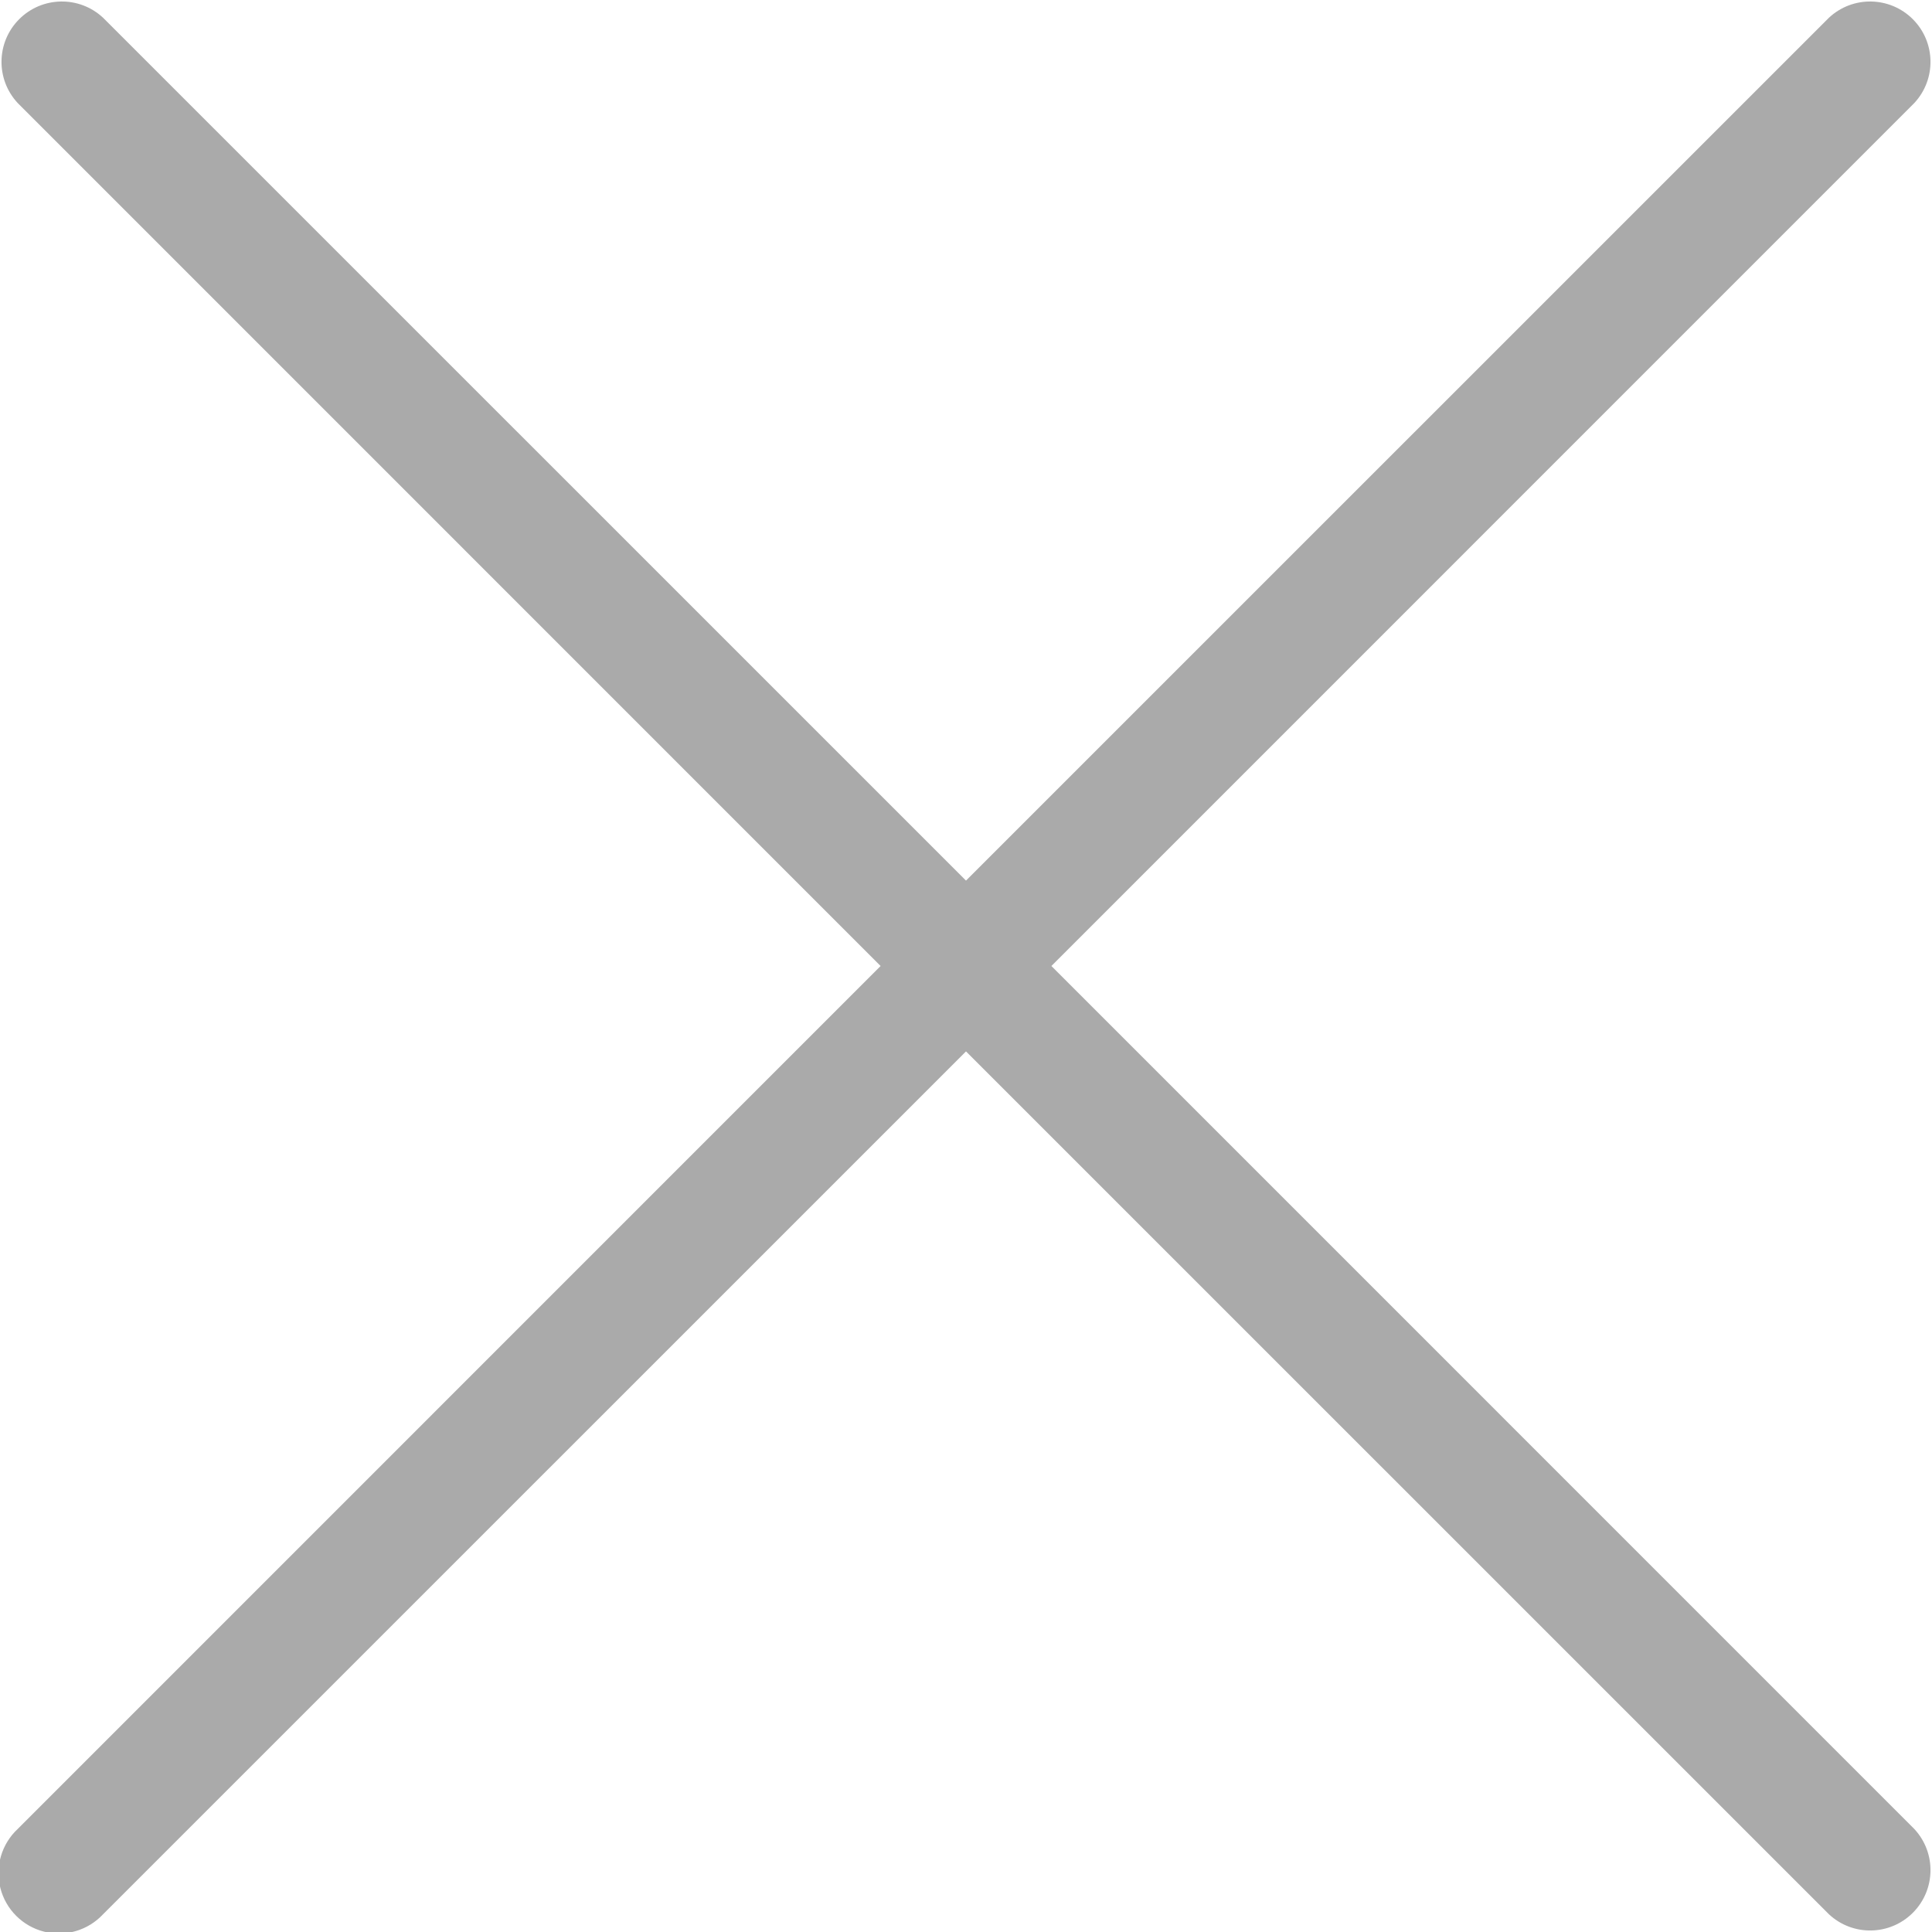
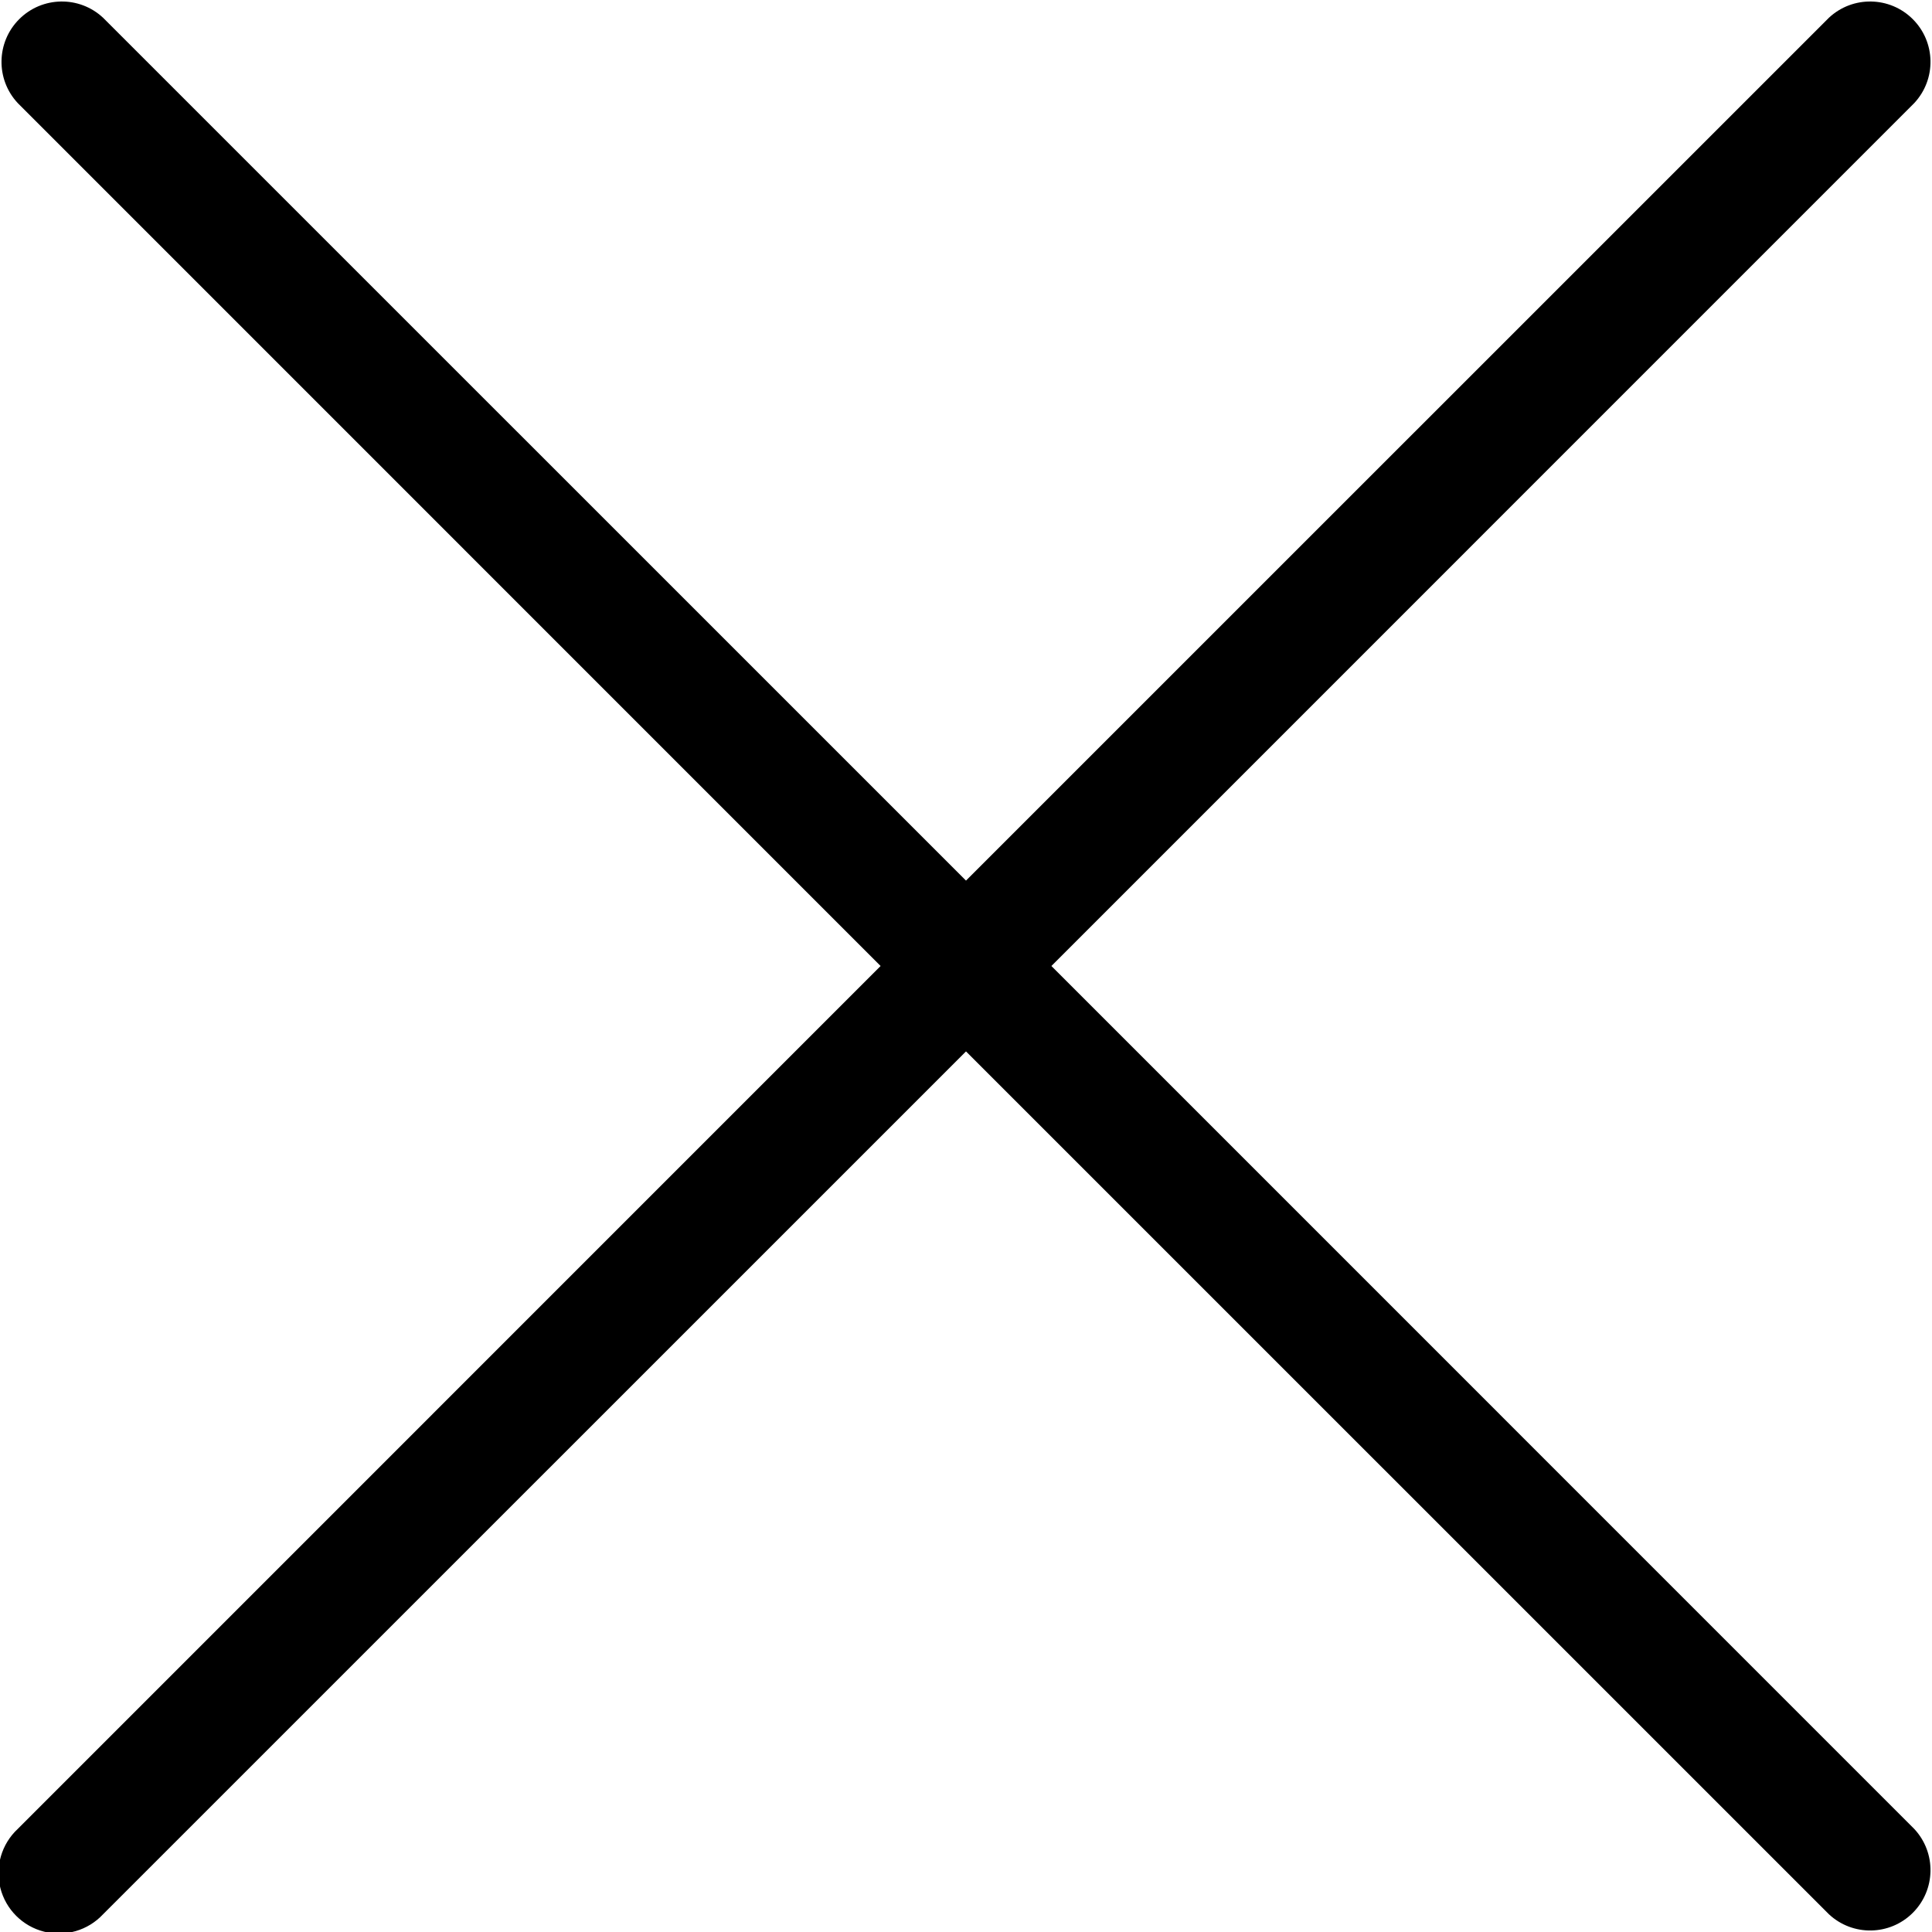
<svg xmlns="http://www.w3.org/2000/svg" width="24" height="24" viewBox="0 0 24 24">
-   <path d="M14.061 13 24.78 2.28a.75.75 0 0 0-1.06-1.06L13 11.939 2.28 1.22a.75.75 0 0 0-1.06 1.06L11.939 13 1.22 23.72a.75.75 0 1 0 1.06 1.06L13 14.061 23.72 24.78a.75.75 0 0 0 1.06-1.06z" transform="translate(-1 -1)" style="fill:#aaa" />
+   <path d="M14.061 13 24.78 2.28a.75.75 0 0 0-1.06-1.06L13 11.939 2.28 1.22a.75.75 0 0 0-1.06 1.06L11.939 13 1.22 23.72a.75.75 0 1 0 1.06 1.06L13 14.061 23.72 24.78a.75.75 0 0 0 1.06-1.06z" transform="translate(-1 -1)" style="current" />
</svg>
